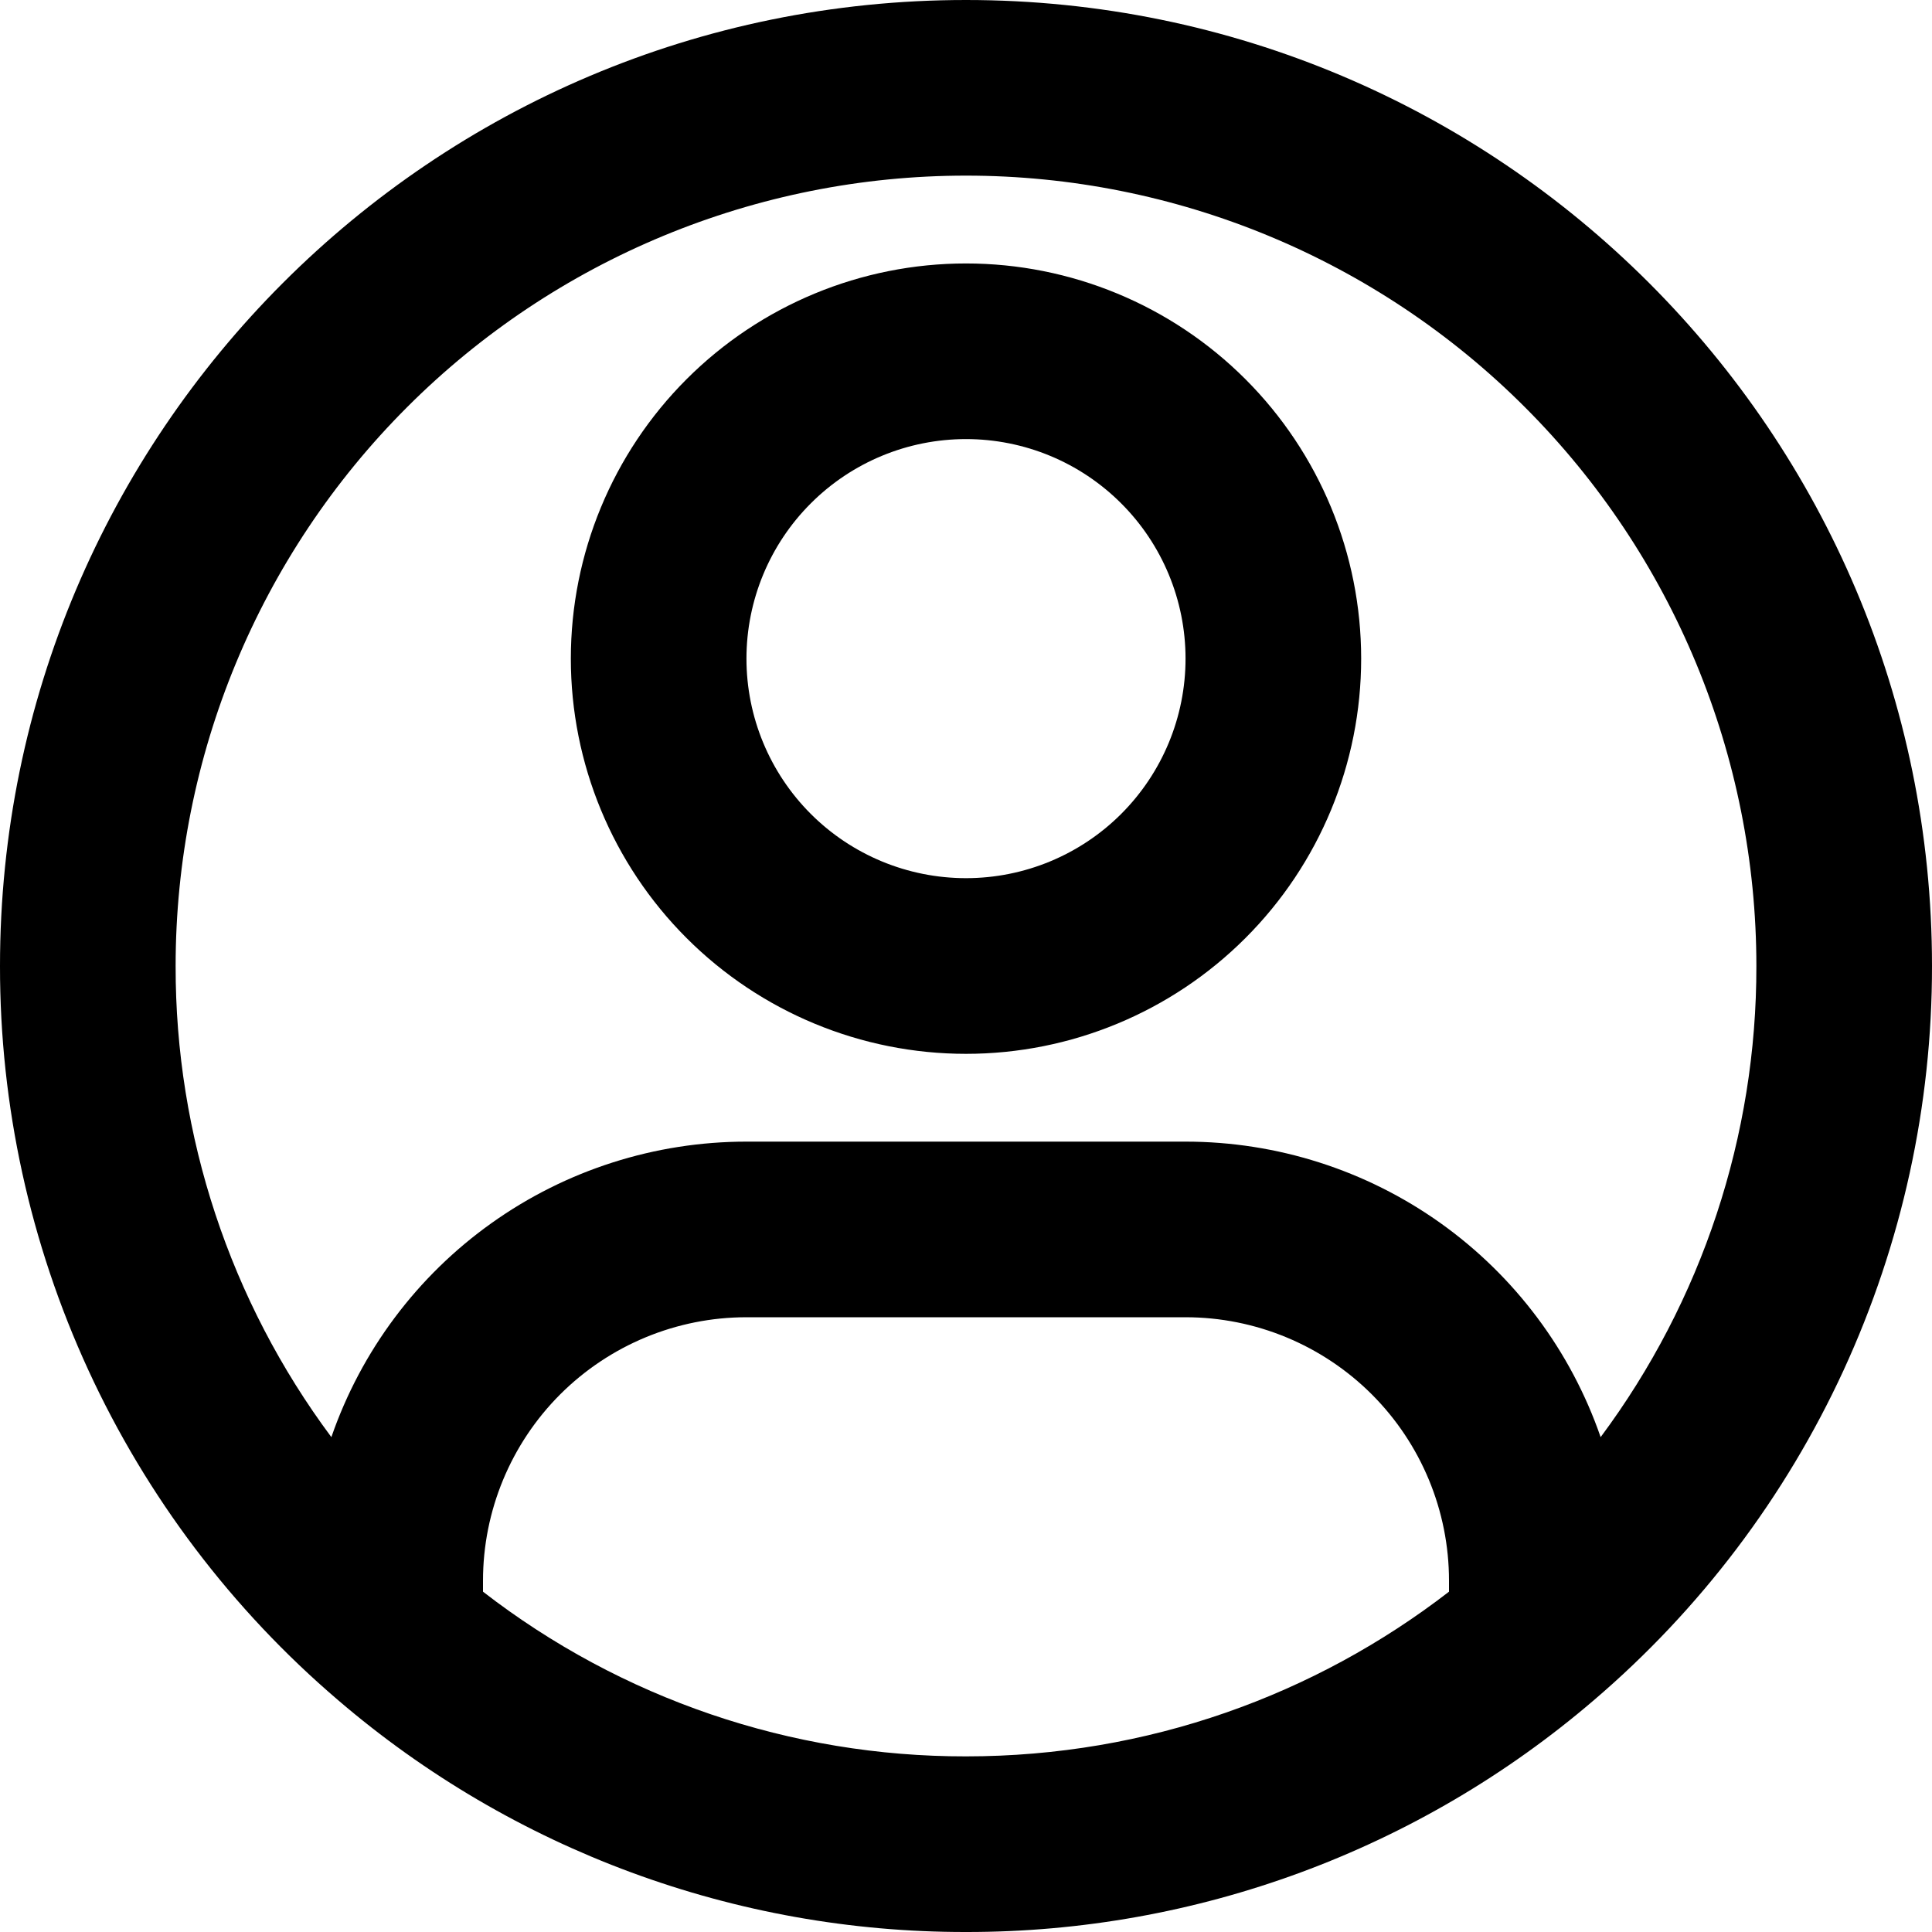
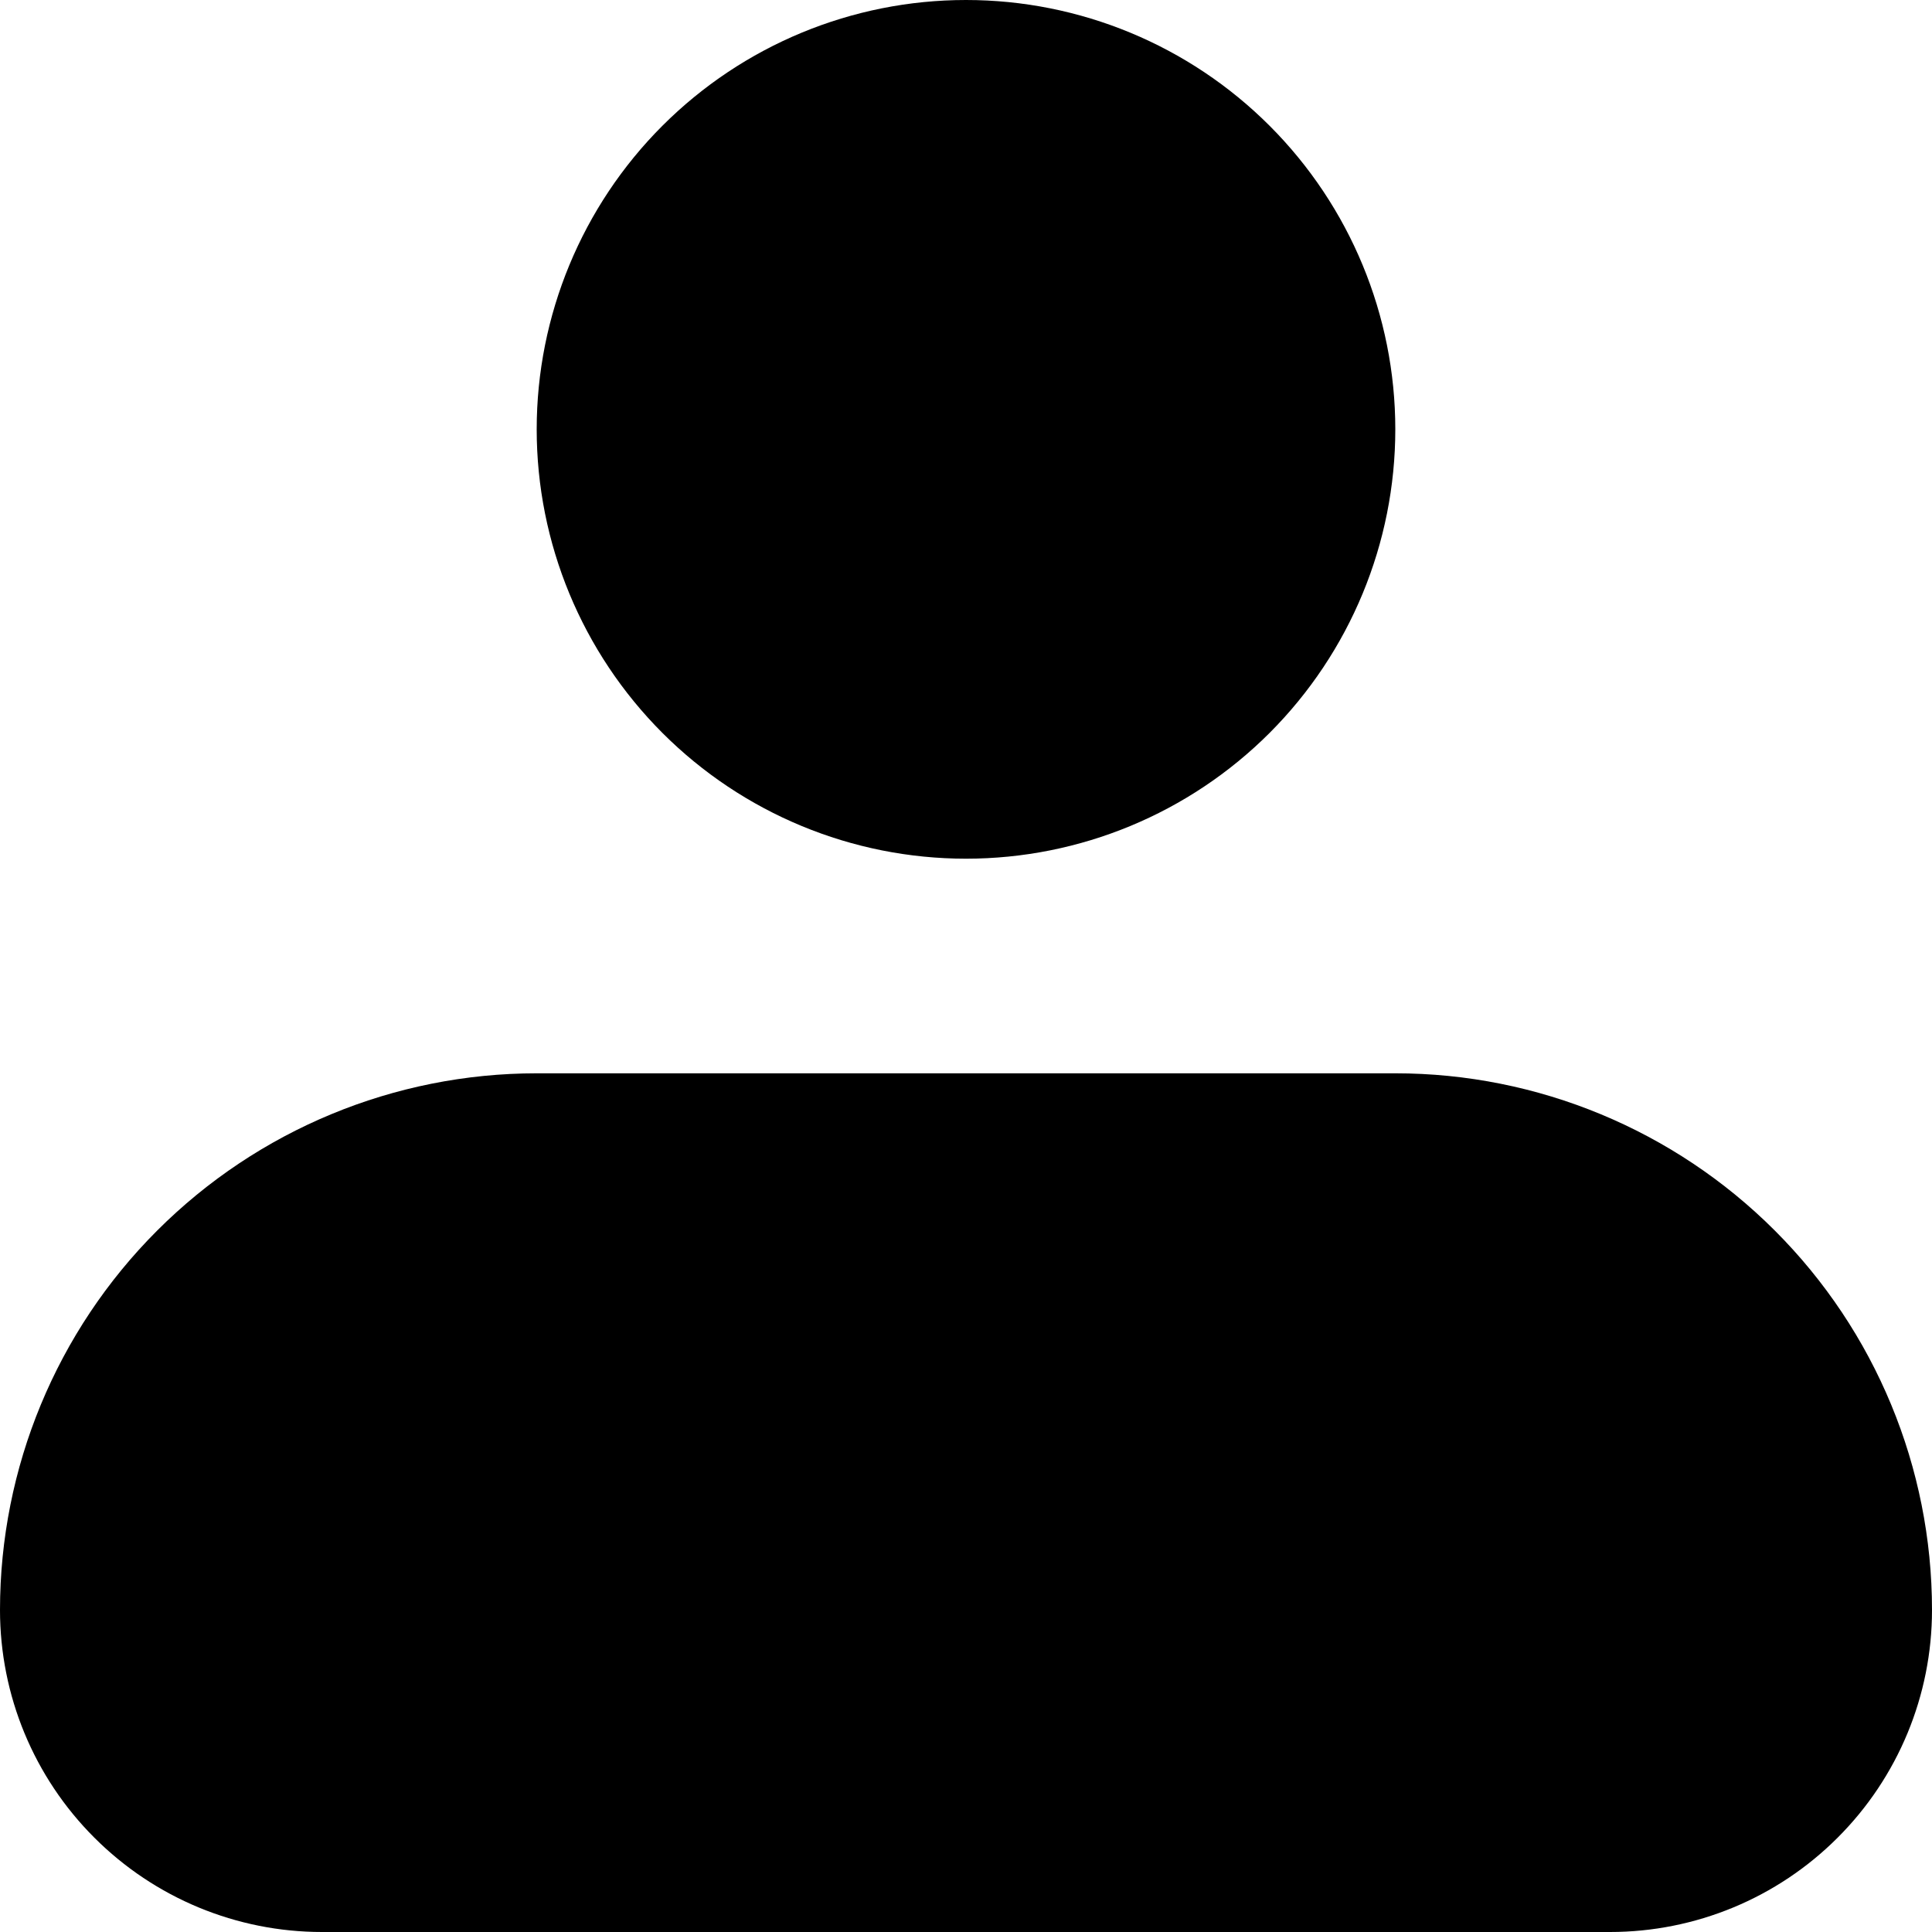
- <svg xmlns="http://www.w3.org/2000/svg" width="41" height="41" viewBox="0 0 41 41" fill="none">
-   <path d="M20.5 3.727C16.052 3.727 11.785 5.494 8.64 8.64C5.494 11.785 3.727 16.052 3.727 20.5C3.721 24.102 4.881 27.609 7.032 30.498C7.665 28.667 8.854 27.078 10.434 25.954C12.012 24.83 13.903 24.227 15.841 24.227H25.159C27.097 24.227 28.988 24.83 30.567 25.954C32.145 27.078 33.335 28.667 33.968 30.498C36.119 27.609 37.279 24.102 37.273 20.5C37.273 16.052 35.506 11.785 32.36 8.64C29.215 5.494 24.948 3.727 20.5 3.727ZM30.75 33.778V33.545C30.75 32.063 30.161 30.641 29.113 29.592C28.064 28.544 26.642 27.954 25.159 27.954H15.841C14.358 27.954 12.936 28.544 11.887 29.592C10.839 30.641 10.25 32.063 10.25 33.545V33.778C13.184 36.05 16.79 37.279 20.5 37.273C24.361 37.273 27.915 35.968 30.75 33.778ZM8.37982e-06 20.5C8.37982e-06 9.178 9.178 0 20.5 0C31.822 0 41 9.178 41 20.5C41.003 23.461 40.362 26.388 39.124 29.078C37.885 31.768 36.077 34.157 33.825 36.08C30.115 39.261 25.387 41.007 20.5 41C15.613 41.007 10.885 39.261 7.175 36.08C4.923 34.157 3.115 31.768 1.876 29.078C0.637 26.388 -0.003 23.461 8.37982e-06 20.5ZM20.5 9.318C19.264 9.318 18.079 9.809 17.206 10.683C16.332 11.556 15.841 12.742 15.841 13.977C15.841 15.213 16.332 16.398 17.206 17.272C18.079 18.145 19.264 18.636 20.5 18.636C21.736 18.636 22.921 18.145 23.794 17.272C24.668 16.398 25.159 15.213 25.159 13.977C25.159 12.742 24.668 11.556 23.794 10.683C22.921 9.809 21.736 9.318 20.5 9.318ZM12.114 13.977C12.114 11.753 12.997 9.62 14.57 8.047C16.143 6.474 18.276 5.591 20.5 5.591C22.724 5.591 24.857 6.474 26.43 8.047C28.003 9.62 28.886 11.753 28.886 13.977C28.886 16.201 28.003 18.335 26.43 19.907C24.857 21.48 22.724 22.364 20.5 22.364C18.276 22.364 16.143 21.48 14.57 19.907C12.997 18.335 12.114 16.201 12.114 13.977Z" fill="black" />
+ <svg xmlns="http://www.w3.org/2000/svg" width="24" height="24" viewBox="0 0 24 24" fill="none">
+   <path fill-rule="evenodd" clip-rule="evenodd" d="M6.667 5.333C6.667 3.919 7.229 2.562 8.229 1.562C9.229 0.562 10.585 0 12 0C13.415 0 14.771 0.562 15.771 1.562C16.771 2.562 17.333 3.919 17.333 5.333C17.333 6.748 16.771 8.104 15.771 9.105C14.771 10.105 13.415 10.667 12 10.667C10.585 10.667 9.229 10.105 8.229 9.105C7.229 8.104 6.667 6.748 6.667 5.333ZM6.667 13.333C4.899 13.333 3.203 14.036 1.953 15.286C0.702 16.536 0 18.232 0 20C0 21.061 0.421 22.078 1.172 22.828C1.922 23.579 2.939 24 4 24H20C21.061 24 22.078 23.579 22.828 22.828C23.579 22.078 24 21.061 24 20C24 18.232 23.298 16.536 22.047 15.286C20.797 14.036 19.101 13.333 17.333 13.333H6.667Z" fill="black" />
</svg>
